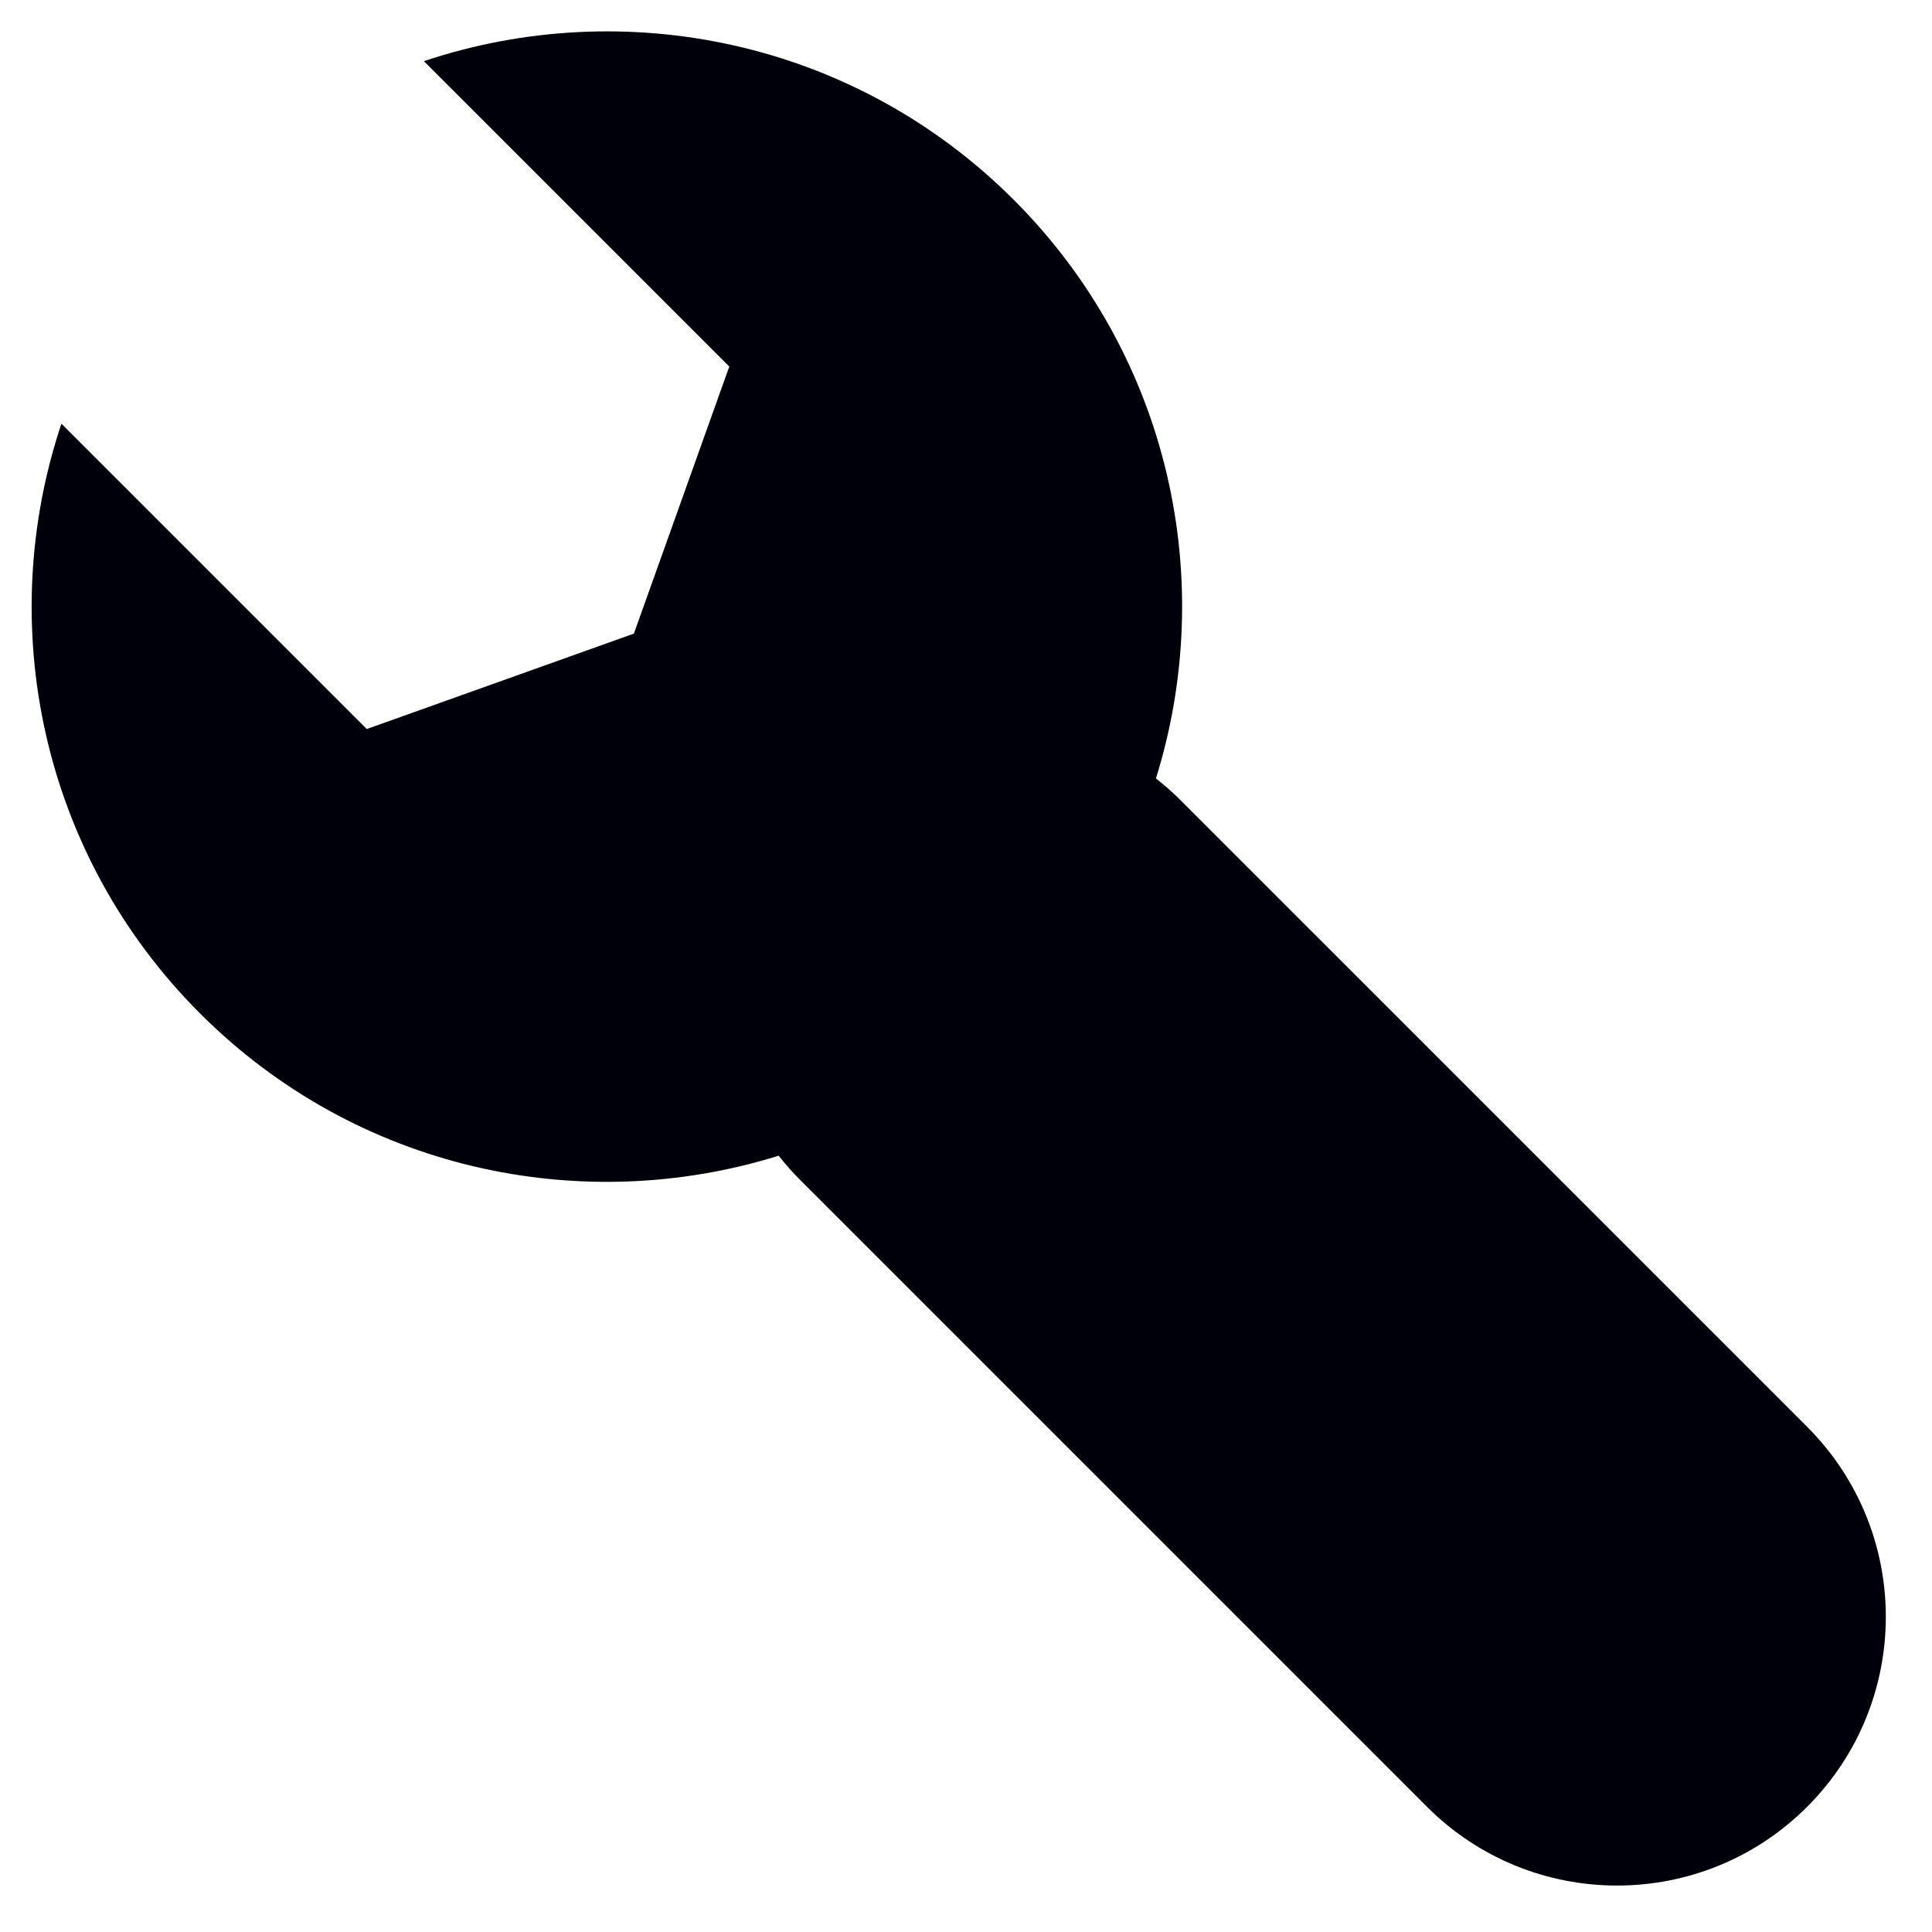
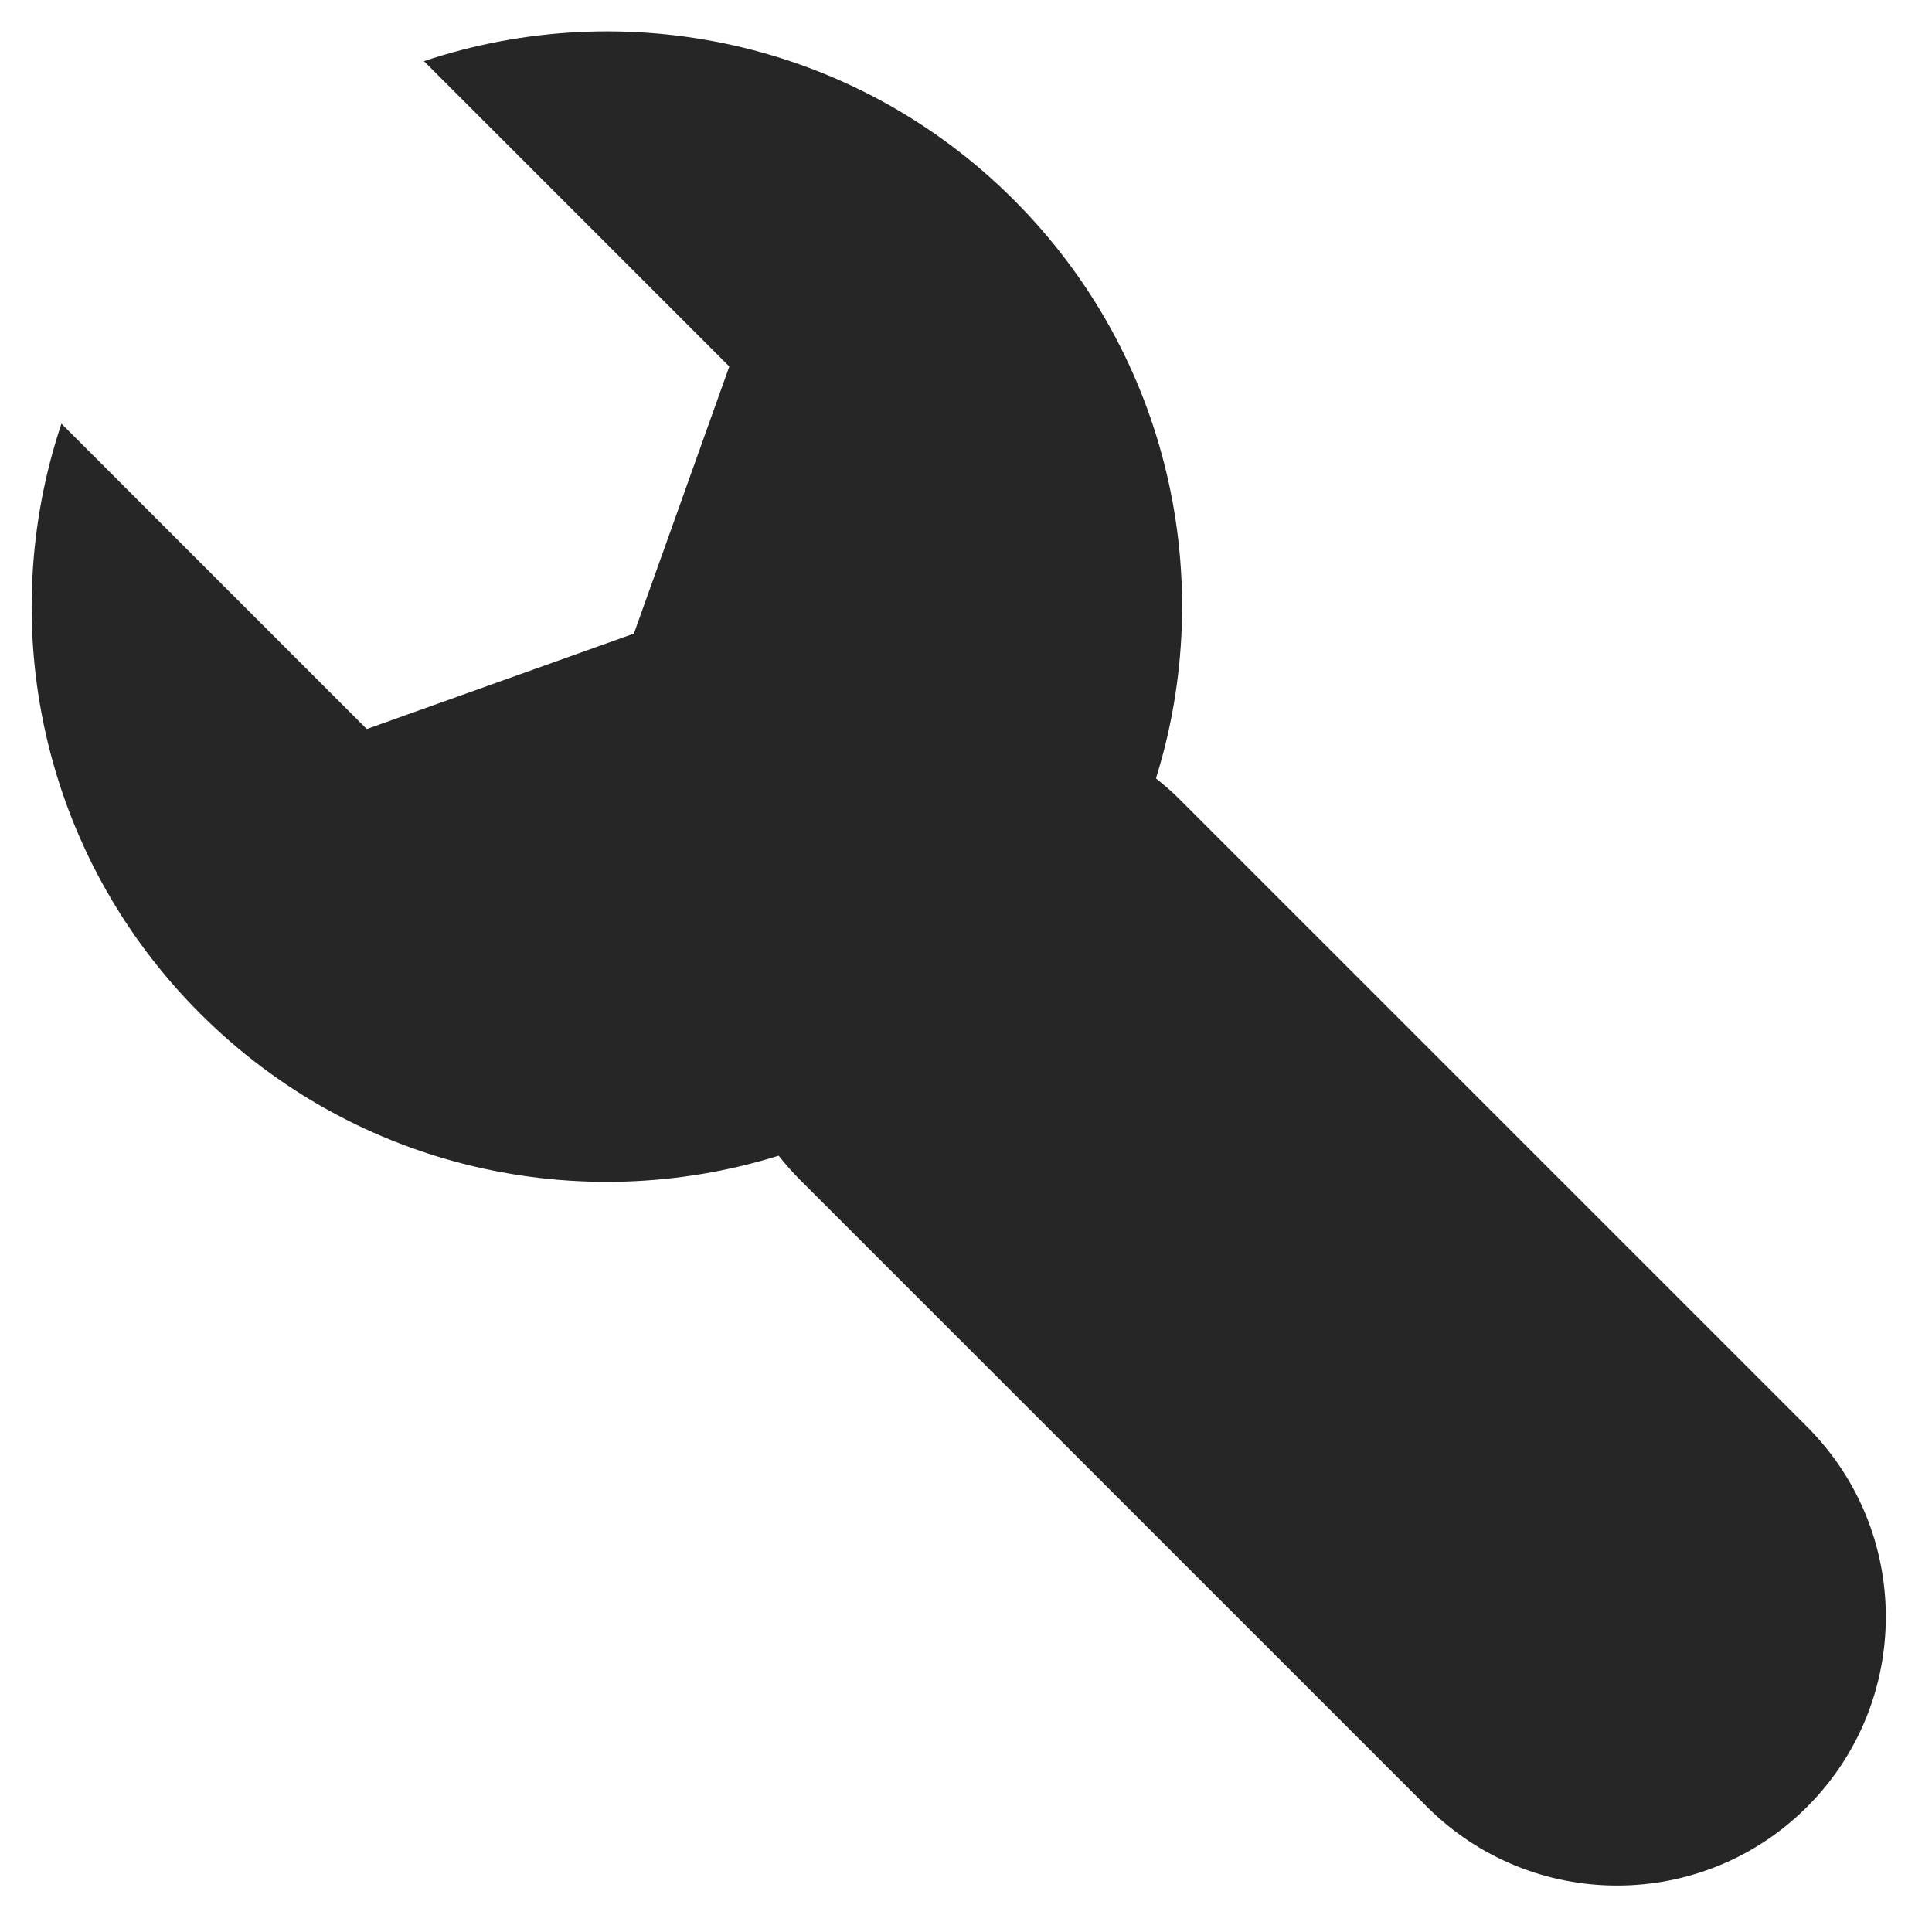
<svg xmlns="http://www.w3.org/2000/svg" width="64px" height="64px" id="svg2985" version="1.1">
  <defs id="defs2987" />
  <g id="layer1">
-     <g id="g3848" transform="matrix(-0.2023942,0,0,0.2023942,62.47033,1.039339)" style="fill:#00000a;fill-opacity:1">
-       <path id="path3810" d="M 298.604,64.209 248.626,114.188 204.907,98.57 189.29,54.852 239.269,4.873 c -32.791,-10.97 -70.418,-3.42 -96.529,22.692 -25.629,25.629 -33.373,62.349 -23.281,94.704 -1.359,1.07 -2.676,2.222 -3.93,3.476 L 12.884,228.389 c -17.178,17.177 -17.178,45.027 0,62.205 17.178,17.178 45.029,17.178 62.207,0 L 177.736,187.949 c 1.254,-1.254 2.404,-2.57 3.475,-3.929 32.355,10.092 69.074,2.347 94.703,-23.282 26.11,-26.112 33.661,-63.737 22.69,-96.529 z" style="fill:#00000a;fill-opacity:1" />
-       <g id="g3812" style="fill:#00000a;fill-opacity:1" />
-       <g id="g3814" style="fill:#00000a;fill-opacity:1" />
-       <g id="g3816" style="fill:#00000a;fill-opacity:1" />
-       <g id="g3818" style="fill:#00000a;fill-opacity:1" />
-       <g id="g3820" style="fill:#00000a;fill-opacity:1" />
-       <g id="g3822" style="fill:#00000a;fill-opacity:1" />
-       <g id="g3824" style="fill:#00000a;fill-opacity:1" />
-       <g id="g3826" style="fill:#00000a;fill-opacity:1" />
-       <g id="g3828" style="fill:#00000a;fill-opacity:1" />
-       <g id="g3830" style="fill:#00000a;fill-opacity:1" />
-       <g id="g3832" style="fill:#00000a;fill-opacity:1" />
-       <g id="g3834" style="fill:#00000a;fill-opacity:1" />
-       <g id="g3836" style="fill:#00000a;fill-opacity:1" />
-       <g id="g3838" style="fill:#00000a;fill-opacity:1" />
-       <g id="g3840" style="fill:#00000a;fill-opacity:1" />
+     <g id="g3848" transform="matrix(-0.2023942,0,0,0.2023942,62.47033,1.039339)" style="fill:#262626;fill-opacity:1">
+       <path id="path3810" d="M 298.604,64.209 248.626,114.188 204.907,98.57 189.29,54.852 239.269,4.873 c -32.791,-10.97 -70.418,-3.42 -96.529,22.692 -25.629,25.629 -33.373,62.349 -23.281,94.704 -1.359,1.07 -2.676,2.222 -3.93,3.476 L 12.884,228.389 c -17.178,17.177 -17.178,45.027 0,62.205 17.178,17.178 45.029,17.178 62.207,0 L 177.736,187.949 c 1.254,-1.254 2.404,-2.57 3.475,-3.929 32.355,10.092 69.074,2.347 94.703,-23.282 26.11,-26.112 33.661,-63.737 22.69,-96.529 z" style="fill:#262626;fill-opacity:1" />
+       <g id="g3812" style="fill:#262626;fill-opacity:1" />
+       <g id="g3814" style="fill:#262626;fill-opacity:1" />
+       <g id="g3816" style="fill:#262626;fill-opacity:1" />
+       <g id="g3818" style="fill:#262626;fill-opacity:1" />
+       <g id="g3820" style="fill:#262626;fill-opacity:1" />
+       <g id="g3822" style="fill:#262626;fill-opacity:1" />
+       <g id="g3824" style="fill:#262626;fill-opacity:1" />
+       <g id="g3826" style="fill:#262626;fill-opacity:1" />
+       <g id="g3828" style="fill:#262626;fill-opacity:1" />
+       <g id="g3830" style="fill:#262626;fill-opacity:1" />
+       <g id="g3832" style="fill:#262626;fill-opacity:1" />
+       <g id="g3834" style="fill:#262626;fill-opacity:1" />
+       <g id="g3836" style="fill:#262626;fill-opacity:1" />
+       <g id="g3838" style="fill:#262626;fill-opacity:1" />
+       <g id="g3840" style="fill:#262626;fill-opacity:1" />
    </g>
  </g>
</svg>
